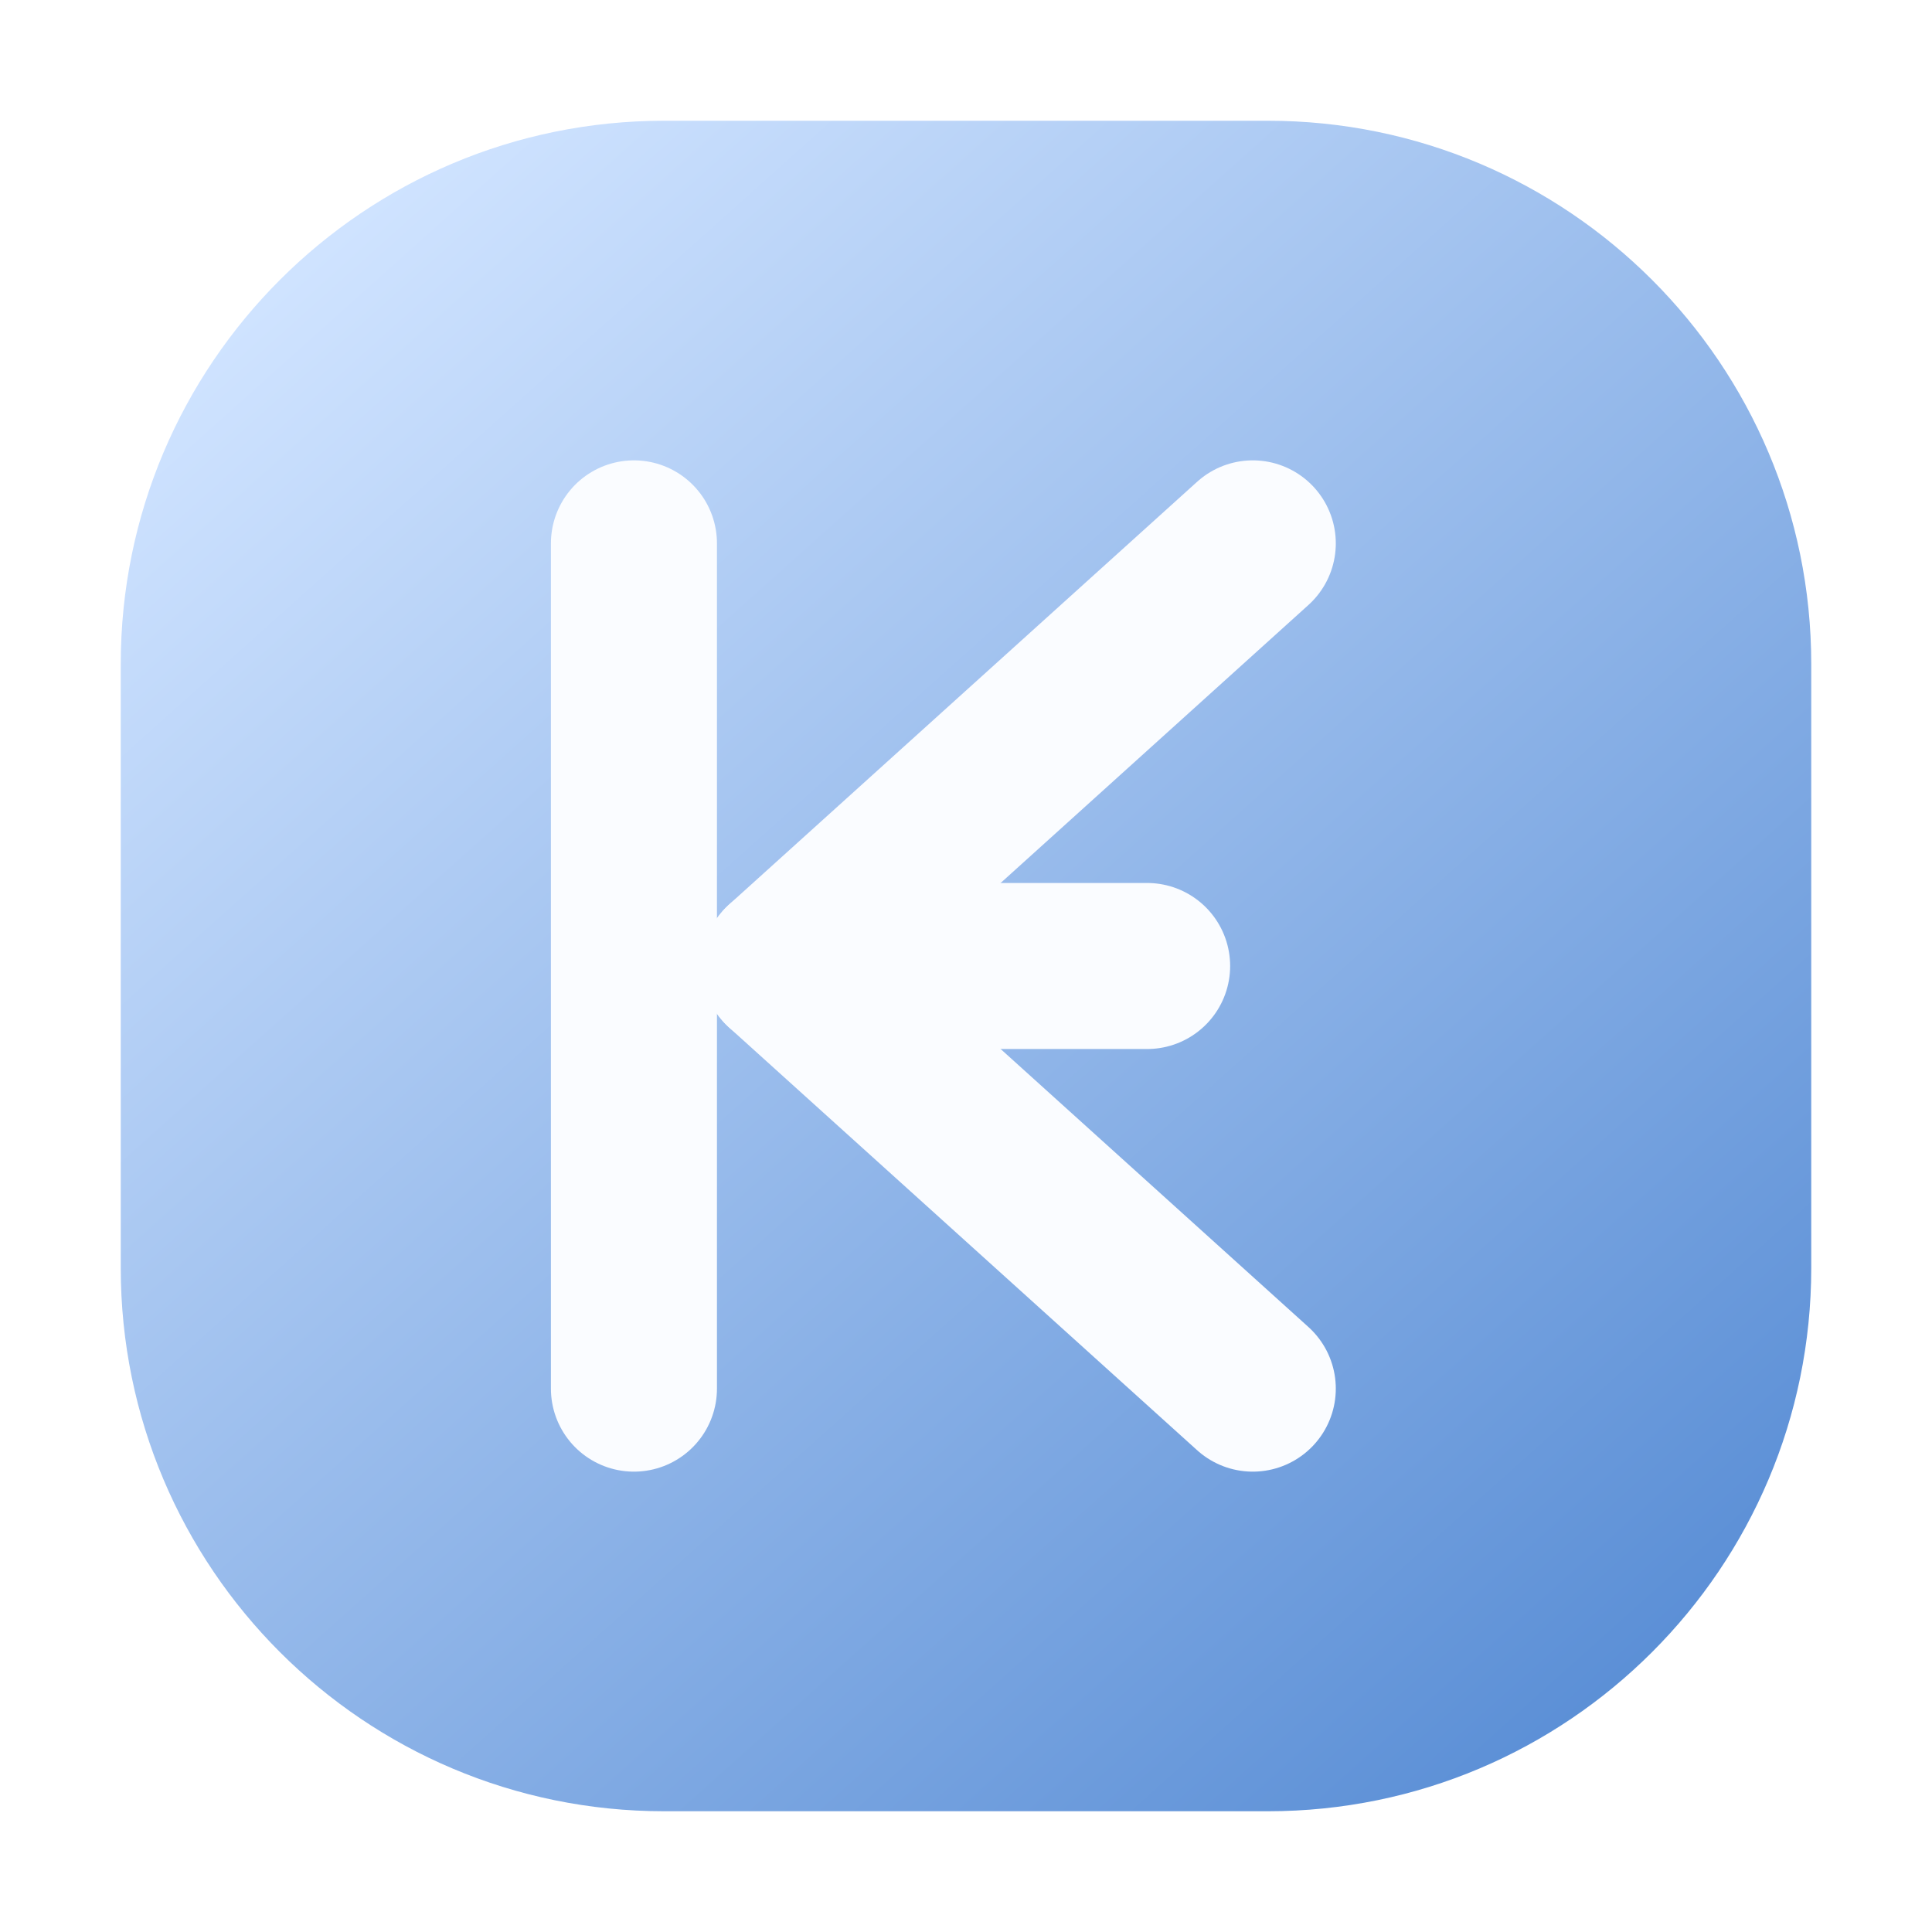
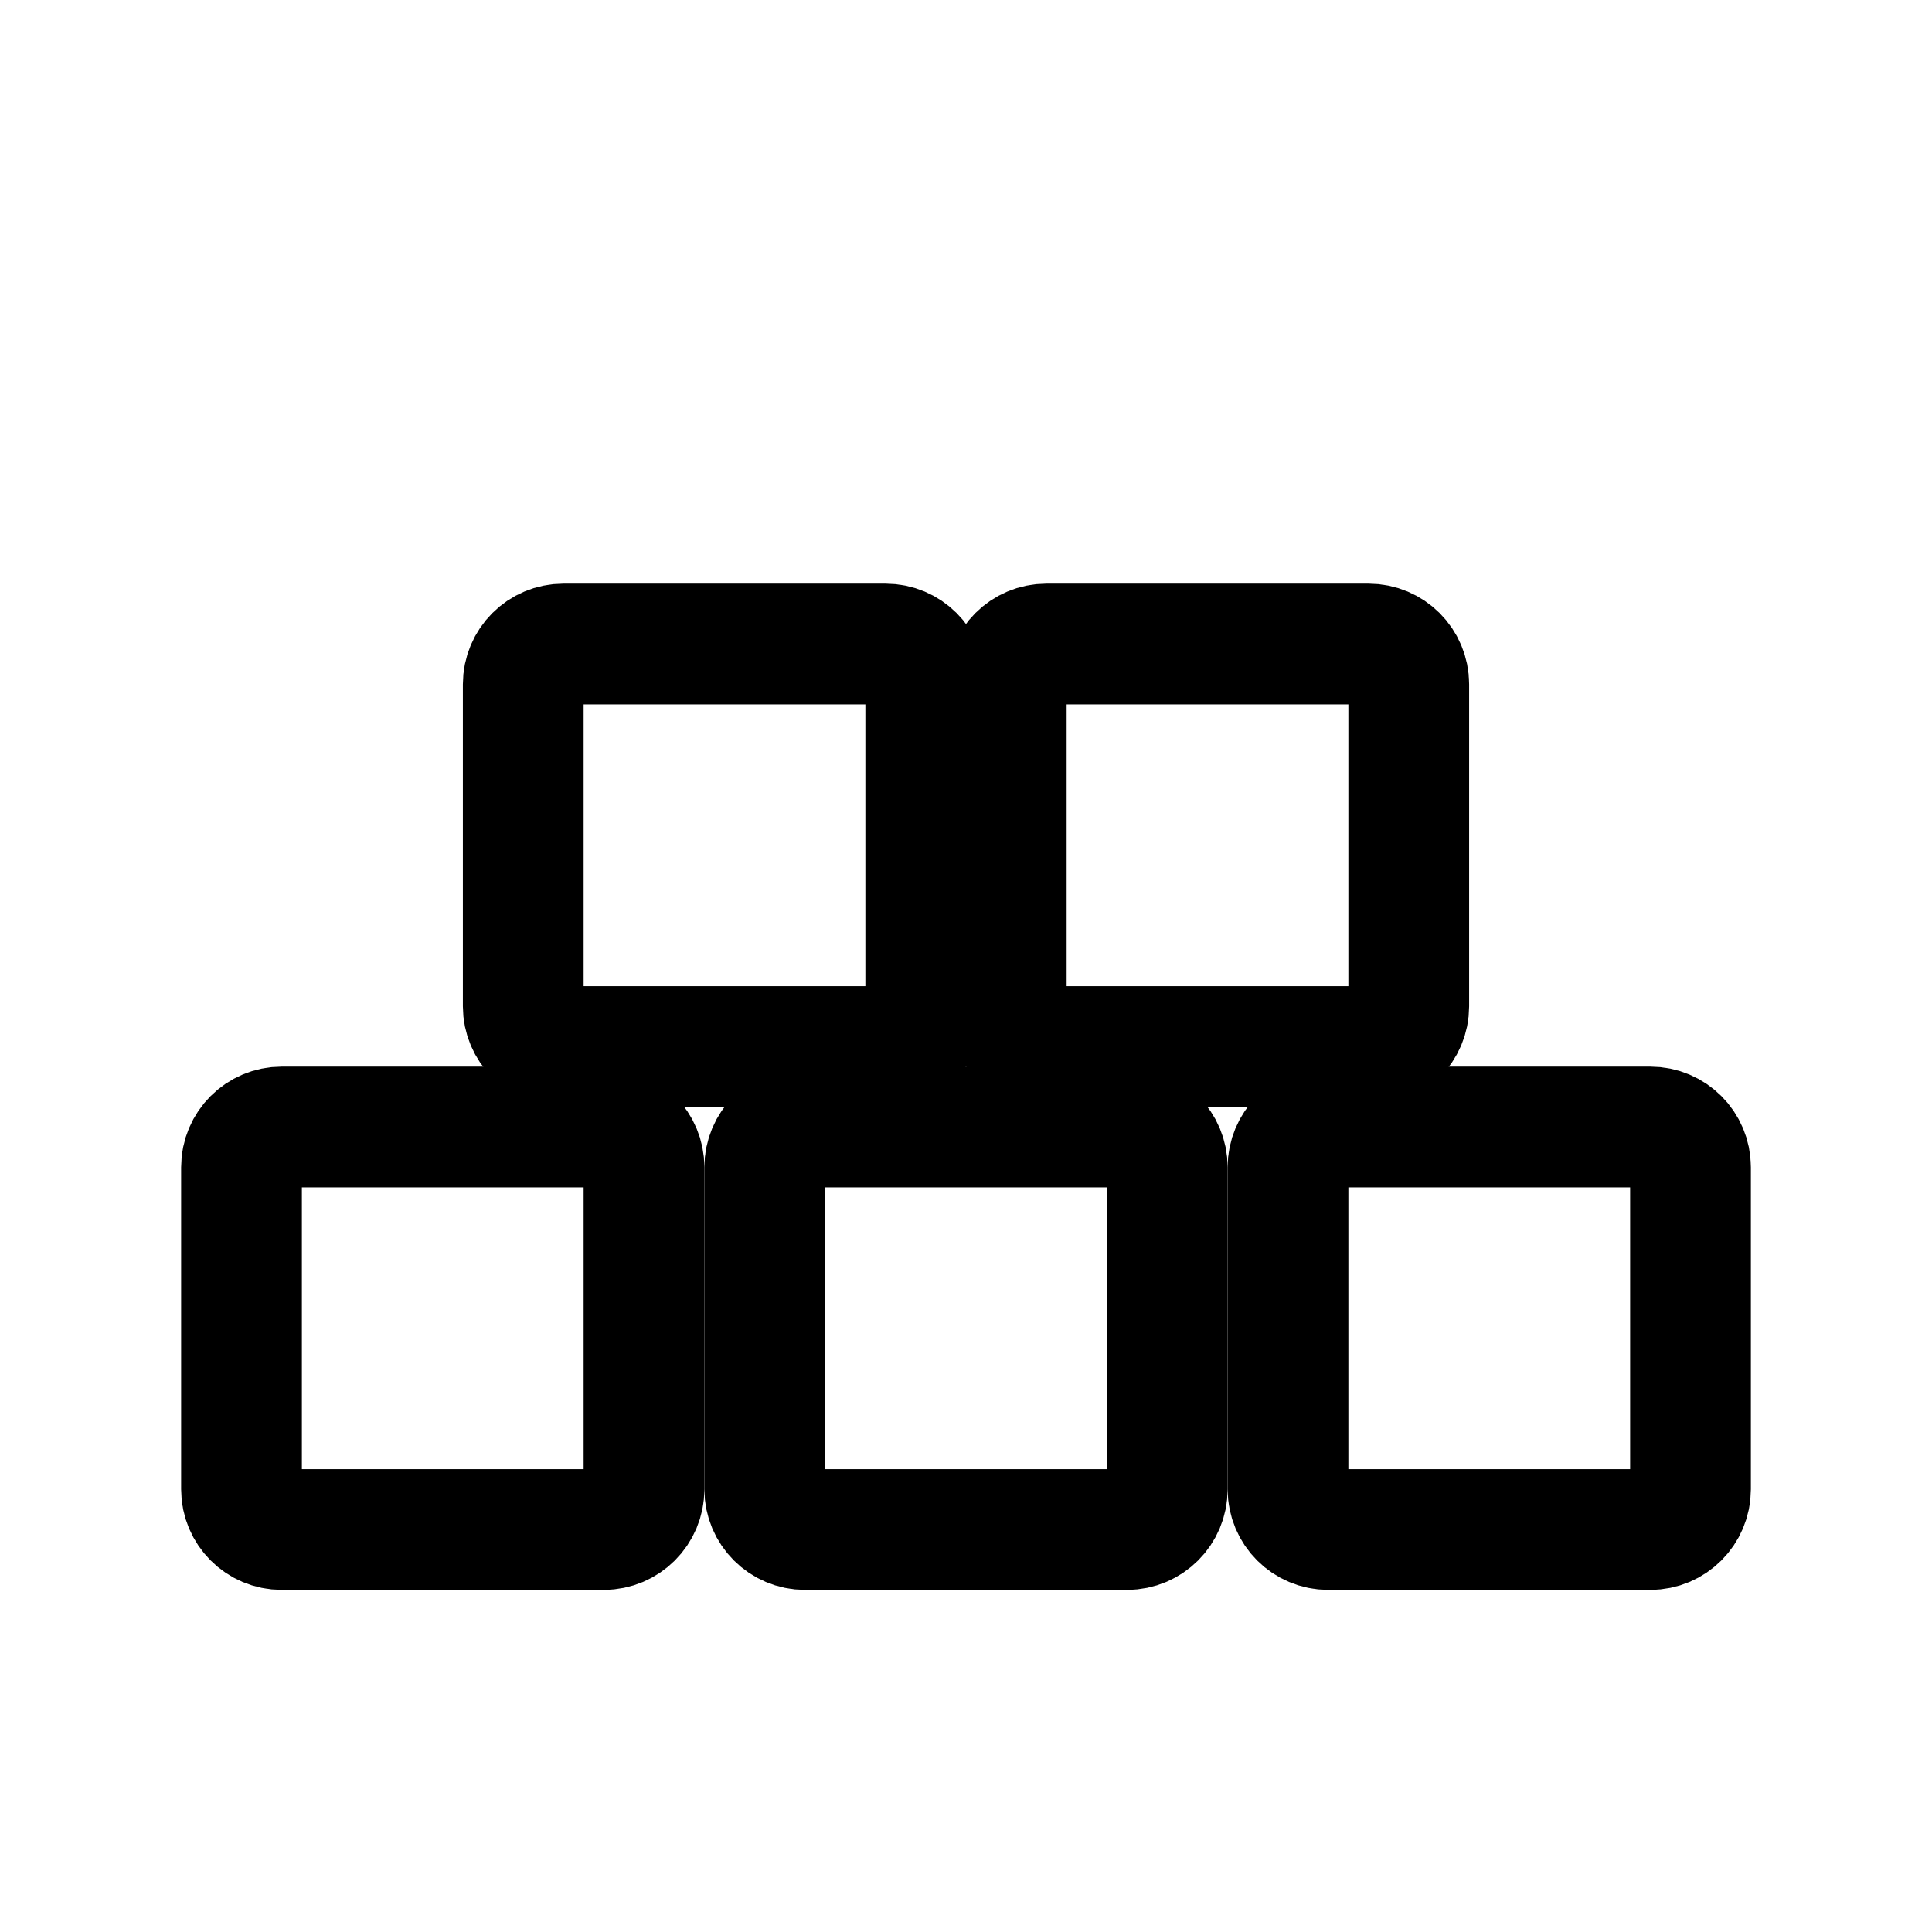
- <svg xmlns="http://www.w3.org/2000/svg" viewBox="0 0 64 64" role="img" aria-label="Kilocode">
-   <defs>
-     <linearGradient id="kilo-bg" x1="11" y1="8" x2="54" y2="56" gradientUnits="userSpaceOnUse">
-       <stop stop-color="#CFE3FF" />
-       <stop offset="1" stop-color="#5B8FD6" />
-     </linearGradient>
-   </defs>
-   <rect x="4" y="4" width="56" height="56" rx="18" fill="url(#kilo-bg)" />
-   <path d="M21 18v28" stroke="#FAFCFF" stroke-width="5.5" stroke-linecap="round" />
-   <path d="M41.5 18 26 32l15.5 14" fill="none" stroke="#FAFCFF" stroke-width="5.5" stroke-linecap="round" stroke-linejoin="round" />
-   <path d="M26 32h12" stroke="#FAFCFF" stroke-width="5.5" stroke-linecap="round" />
+ <svg xmlns="http://www.w3.org/2000/svg" viewBox="0 0 24 24" fill="none" stroke="currentColor" stroke-width="1.5" stroke-linecap="round" stroke-linejoin="round">
+   <rect x="3" y="14" width="5" height="5" rx="0.5" />
+   <rect x="9.5" y="14" width="5" height="5" rx="0.5" />
+   <rect x="16" y="14" width="5" height="5" rx="0.5" />
+   <rect x="6.5" y="8" width="5" height="5" rx="0.5" />
+   <rect x="12.5" y="8" width="5" height="5" rx="0.5" />
</svg>
